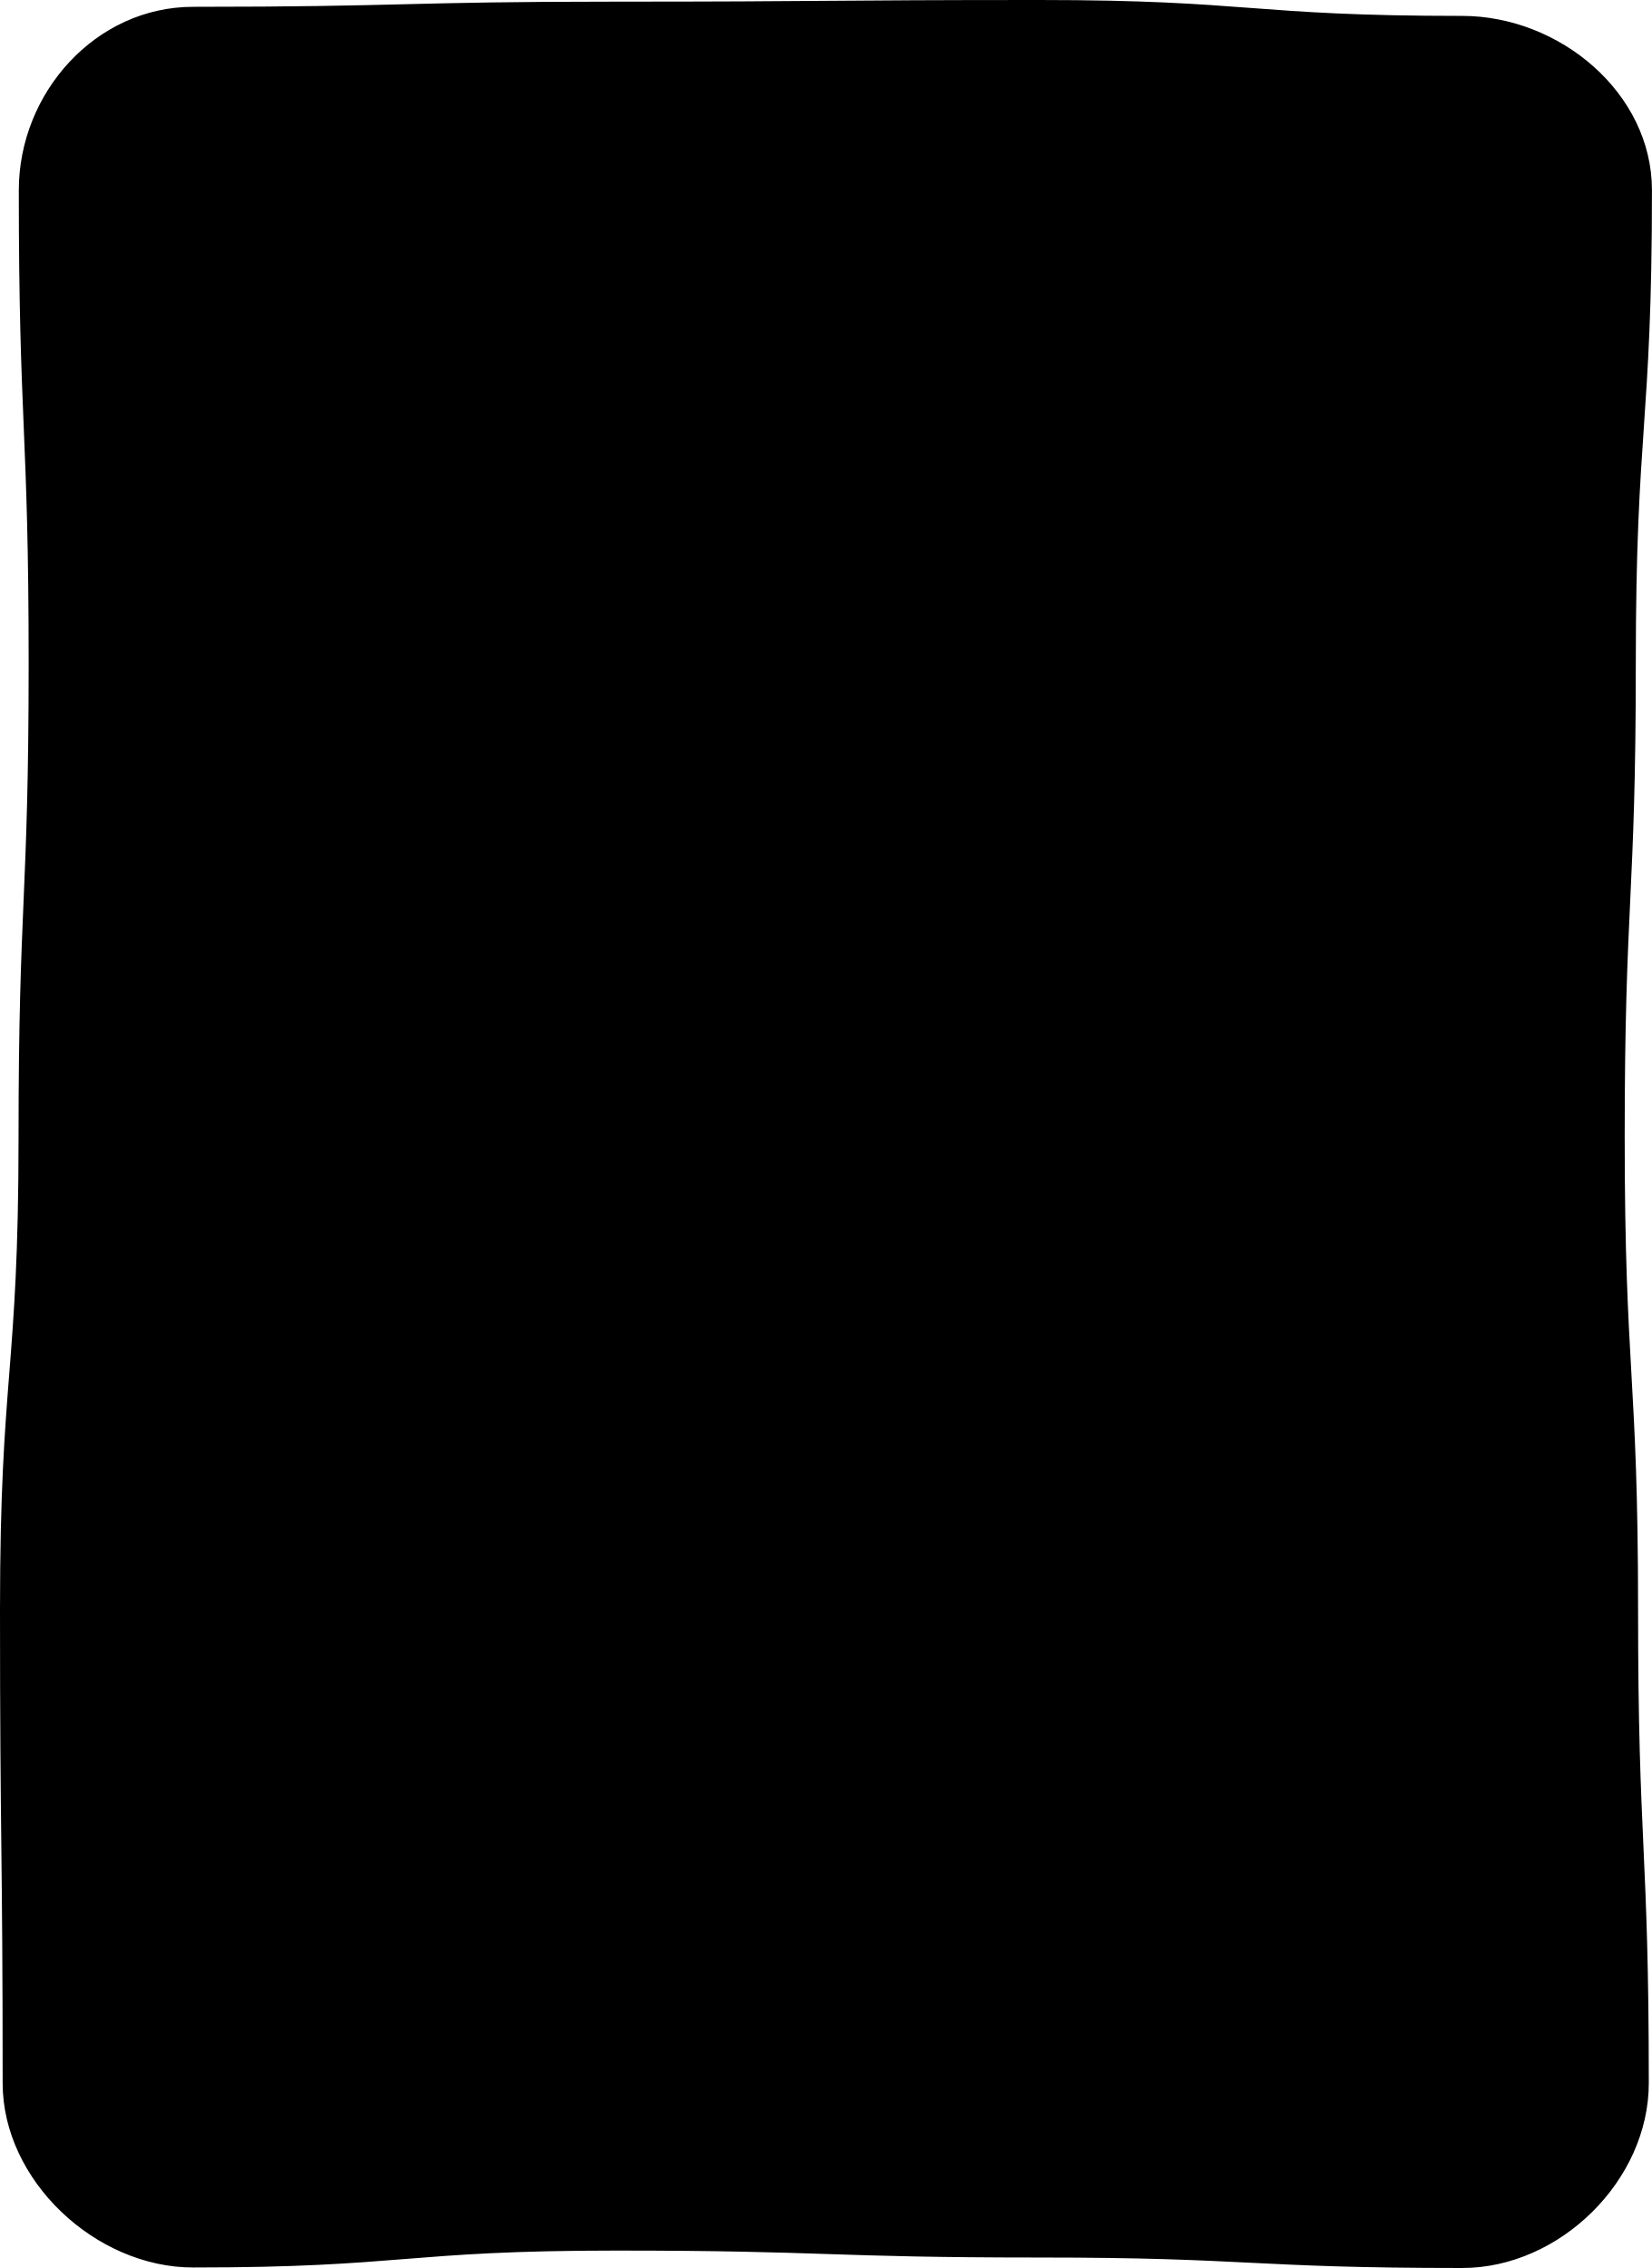
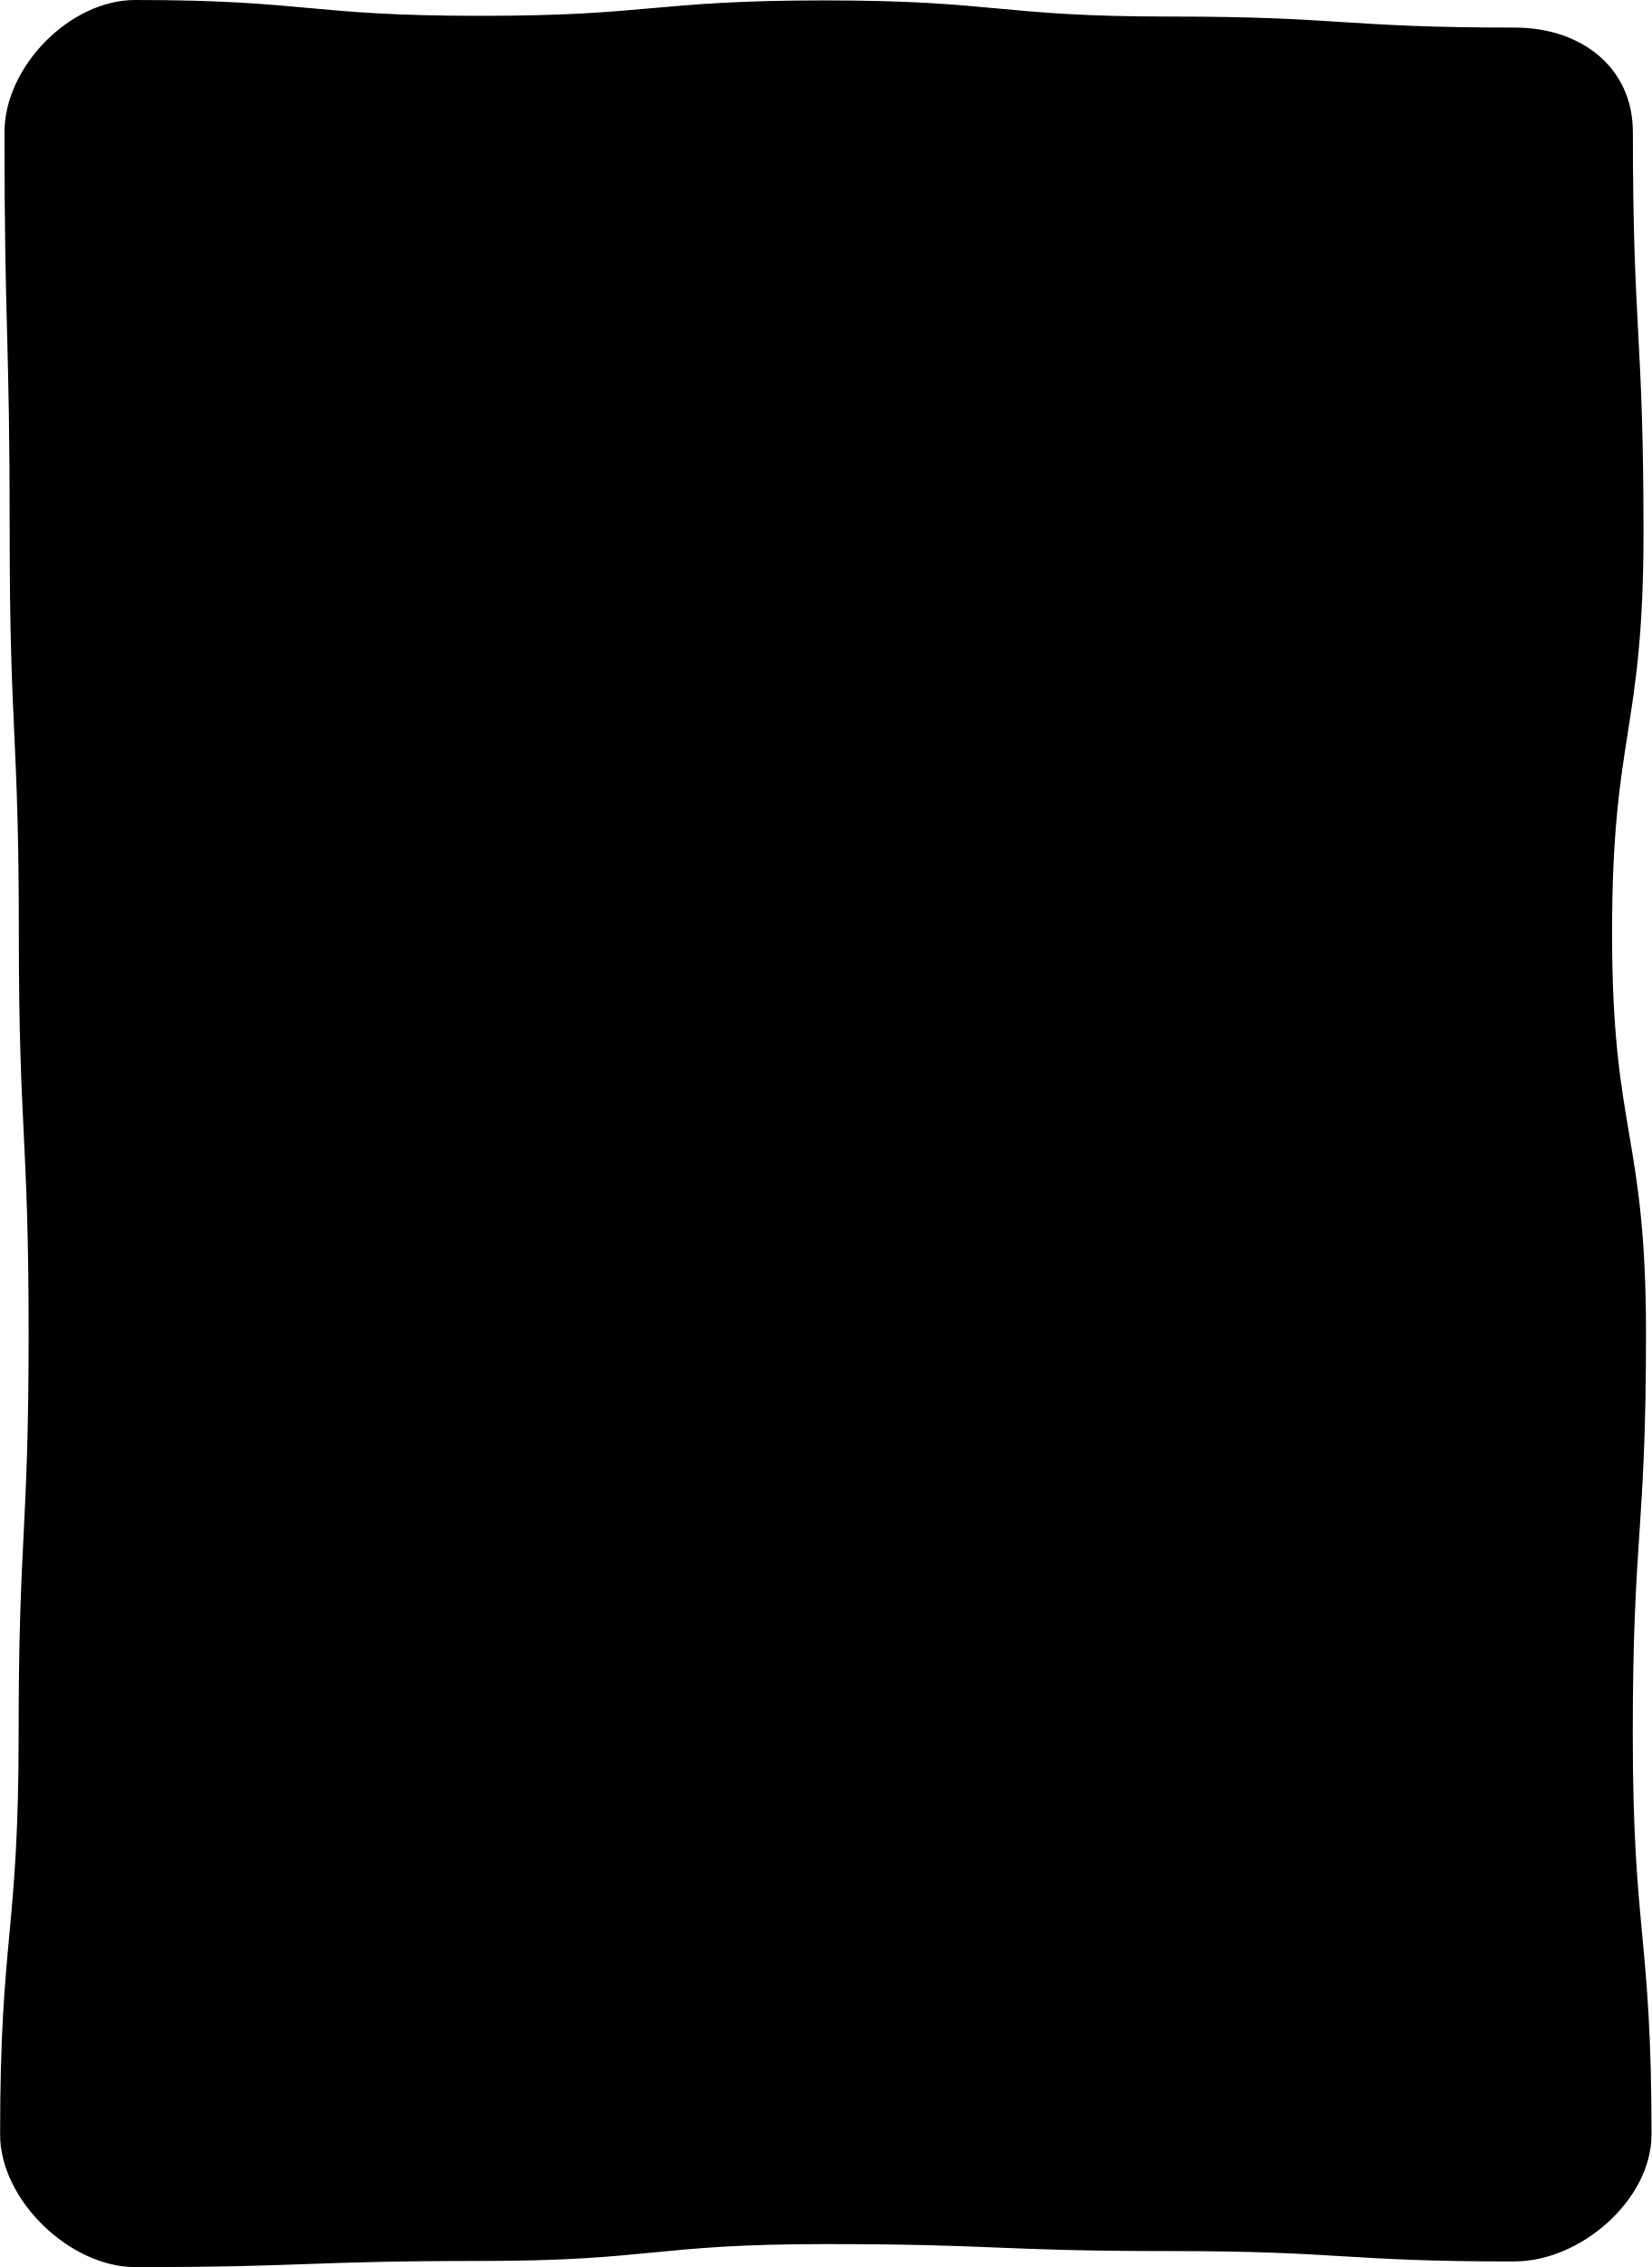
- <svg xmlns="http://www.w3.org/2000/svg" id="Layer_2" viewBox="0 0 130.89 179.7" preserveAspectRatio="none">
+ <svg xmlns="http://www.w3.org/2000/svg" id="Layer_2" viewBox="0 0 158.67 217.75" preserveAspectRatio="none">
  <g id="Layer_1-2">
-     <path d="m115.85,179.7c-16.76,0-16.76-.83-33.51-.83s-16.76-.55-33.52-.55-16.76,1.34-33.52,1.34c-7.72,0-15.09-6.89-15.09-14.6,0-18.75-.21-18.75-.21-37.49s1.47-18.75,1.47-37.49.8-18.75.8-37.5c0-18.75-.78-18.75-.78-37.5C1.49,7.35,7.58.54,15.3.54c16.76,0,16.76-.41,33.51-.41s16.76-.13,33.52-.13,16.76,1.26,33.52,1.26c7.72,0,15.04,6.1,15.04,13.81,0,18.75-1.28,18.75-1.28,37.49s-.88,18.75-.88,37.49c0,18.75,1.06,18.75,1.06,37.5,0,18.75.85,18.75.85,37.5,0,7.72-7.06,14.65-14.78,14.65Z" />
+     <path d="m145.55,217.22c-16.57,0-16.57-1-33.14-1s-16.57-.67-33.14-.67c-16.57,0-16.57,1.62-33.14,1.62-16.57,0-16.57.59-33.14.59-6.28,0-12.98-6.45-12.98-12.73,0-19.23,1.78-19.23,1.78-38.46,0-19.23.96-19.23.96-38.46,0-19.23-.94-19.23-.94-38.46,0-19.23-.88-19.23-.88-38.47S.43,31.94.43,12.7C.43,6.42,6.7,0,12.98,0c16.57,0,16.57,1.52,33.14,1.52S62.69.04,79.26.04s16.57,1.55,33.14,1.55,16.57,1.06,33.14,1.06c6.28,0,11.32,3.77,11.32,10.05,0,19.23,1.02,19.23,1.02,38.46,0,19.23-3.02,19.23-3.02,38.46,0,19.23,3.26,19.23,3.26,38.46,0,19.23-1.27,19.23-1.27,38.47,0,19.23,1.8,19.23,1.8,38.47,0,6.28-6.83,12.19-13.12,12.19Z" />
  </g>
</svg>
